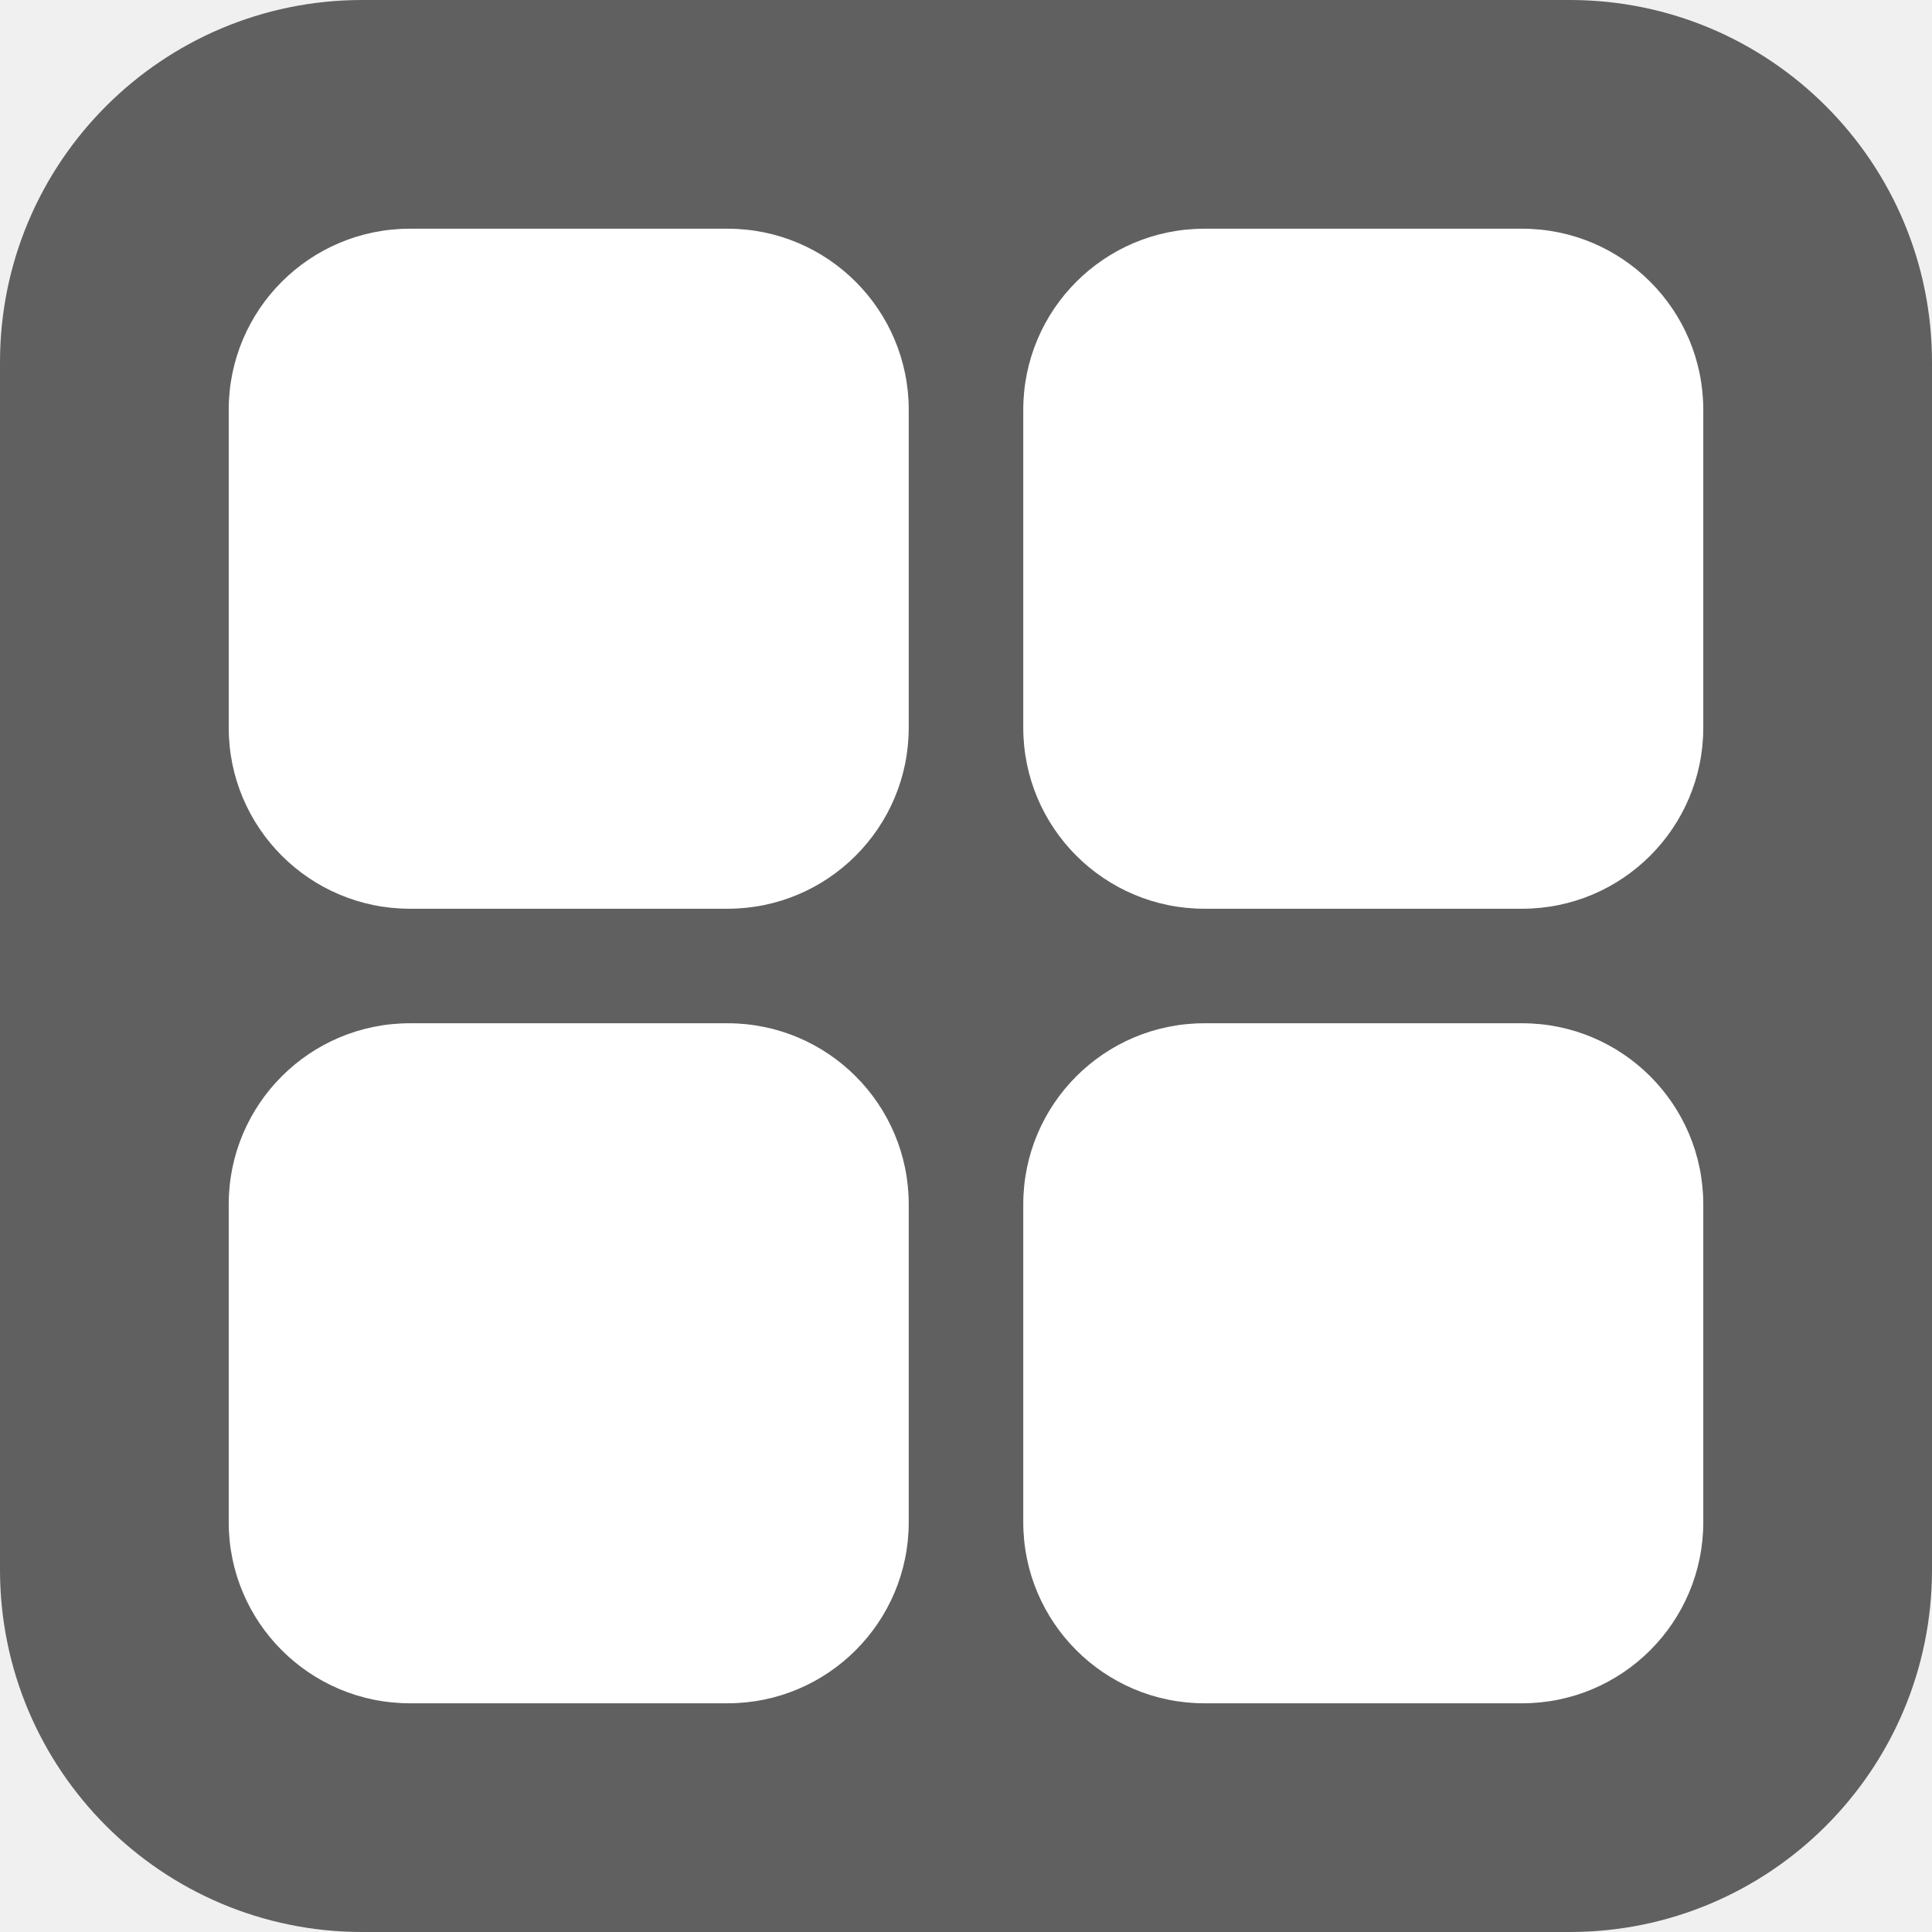
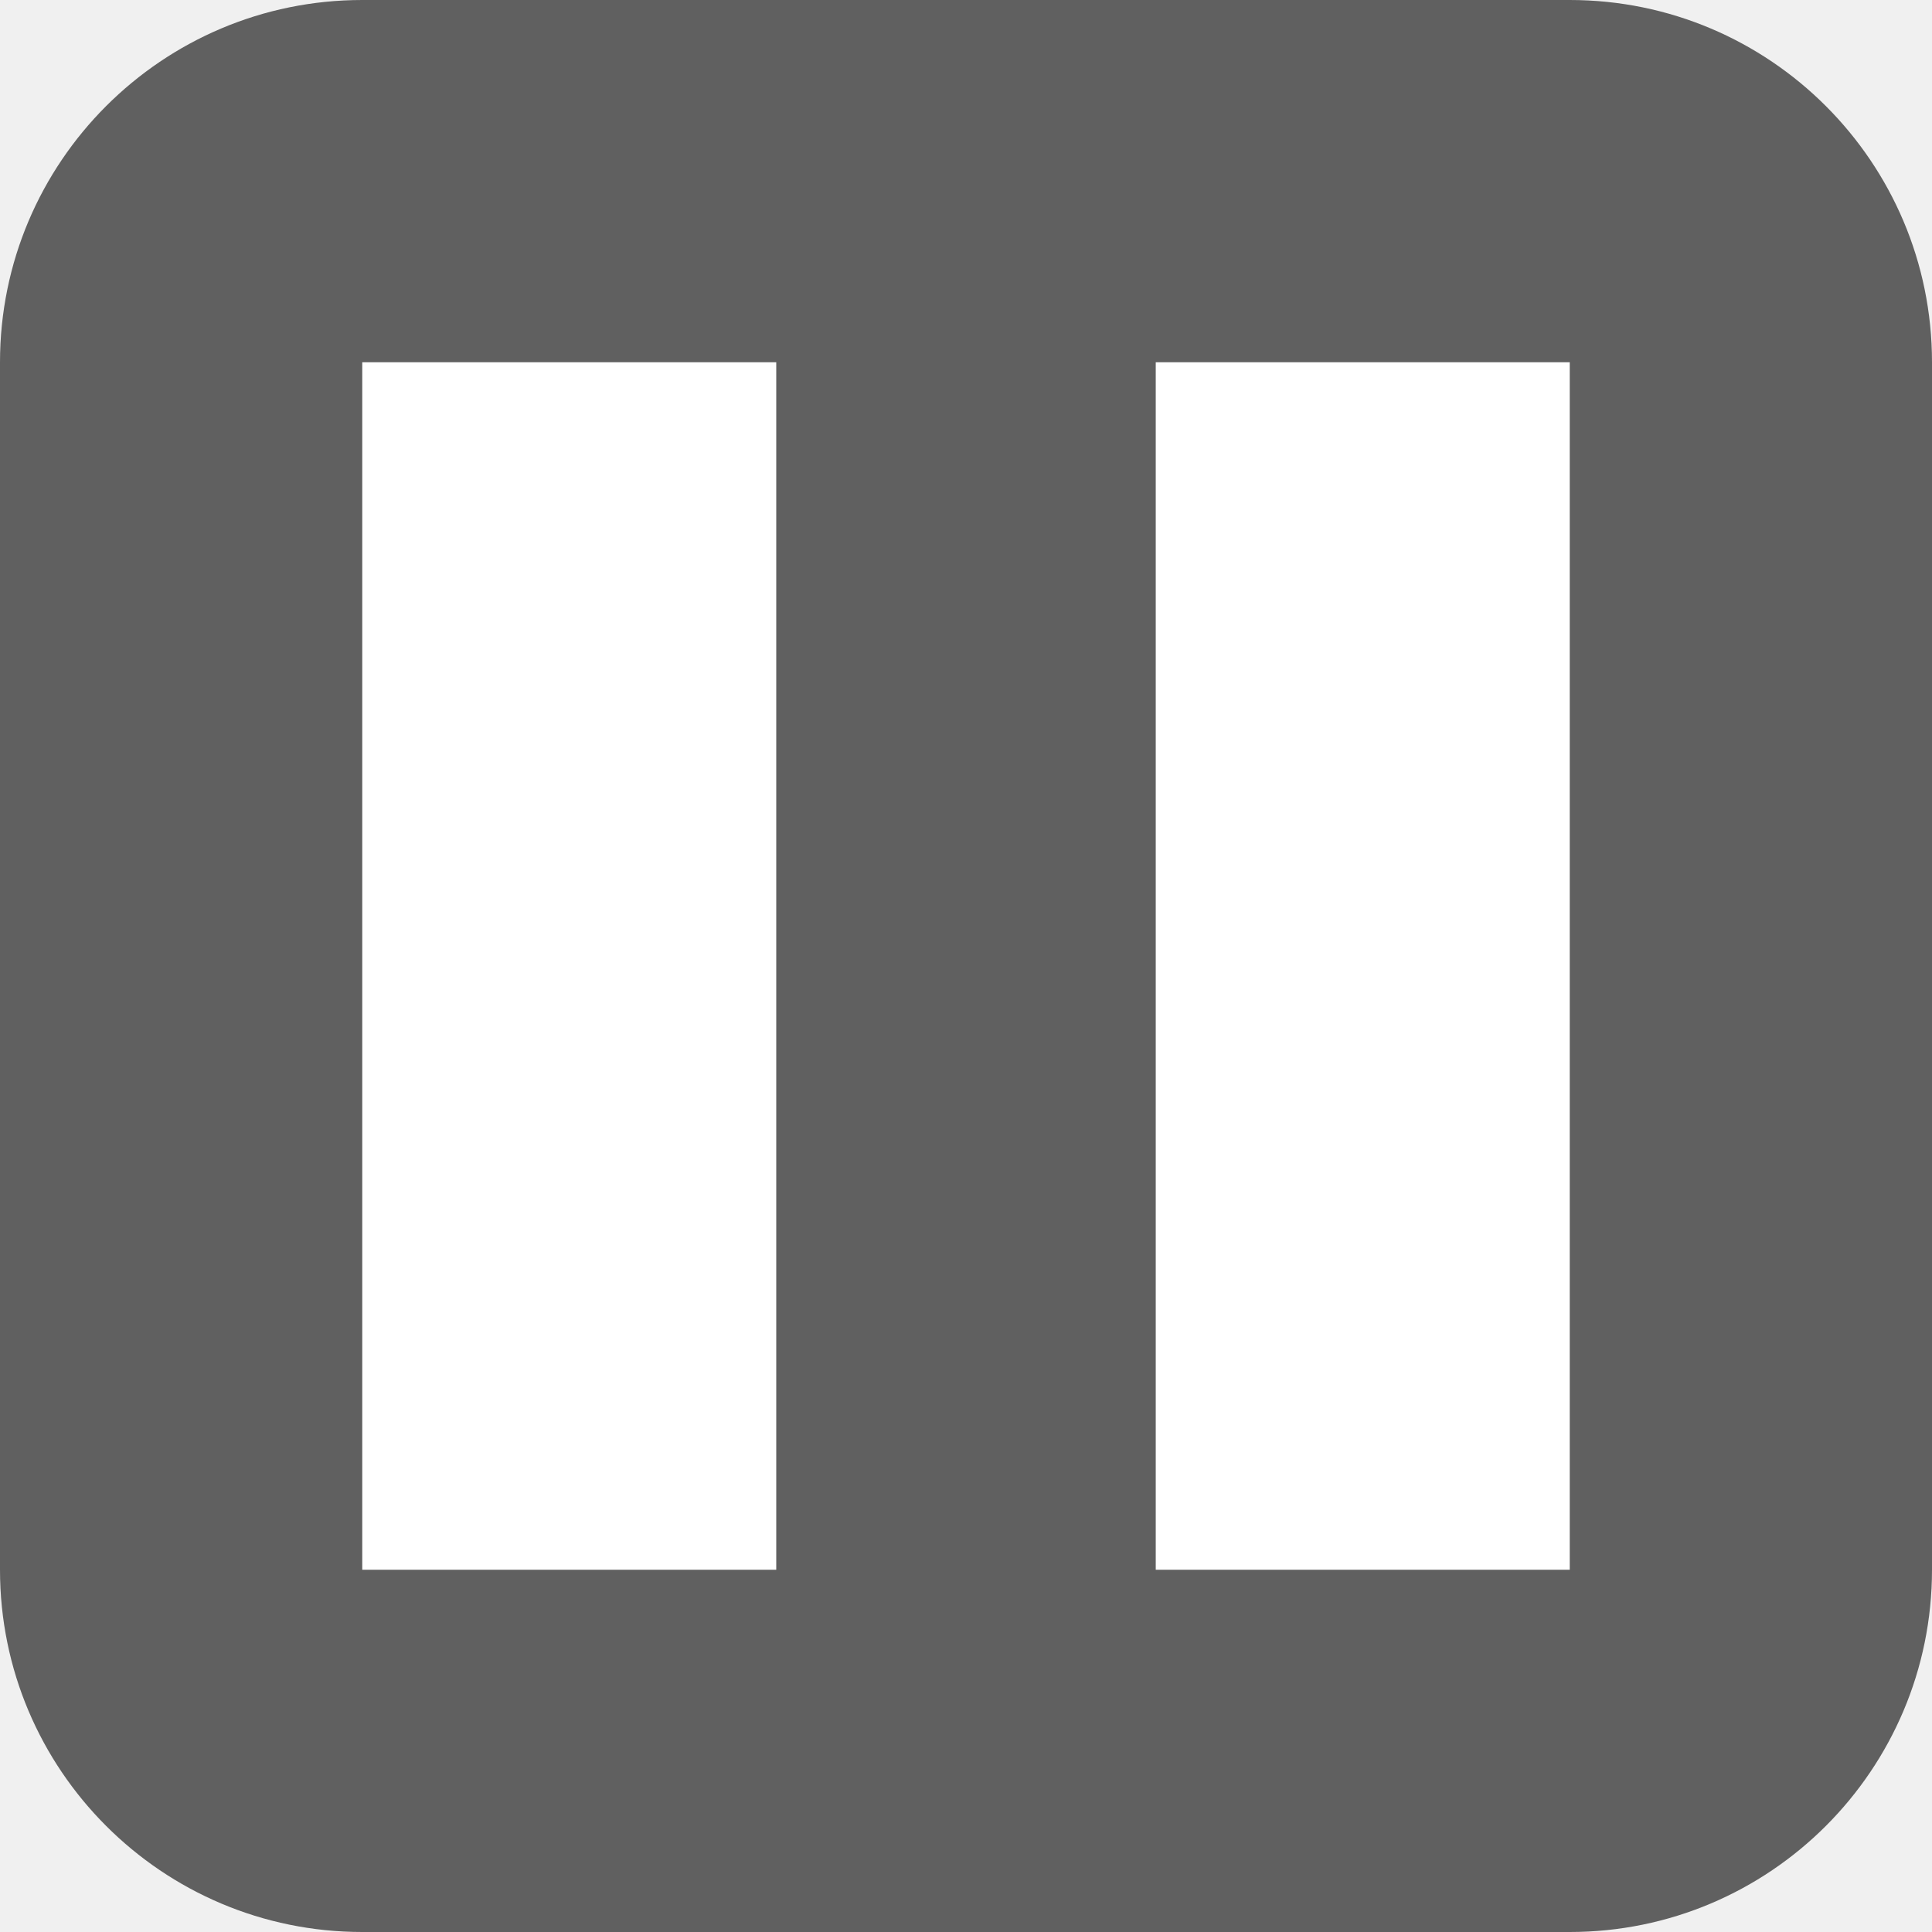
- <svg xmlns="http://www.w3.org/2000/svg" id="svg8" version="1.1" viewBox="0 0 84.667 84.667" height="320" width="320">
+ <svg xmlns="http://www.w3.org/2000/svg" width="320" height="320" viewBox="0 0 84.667 84.667" version="1.1" id="svg8">
  <defs id="defs2" />
  <g id="layer1">
-     <rect ry="15.875" y="0" x="0" height="84.667" width="84.667" id="rect837" style="opacity:1;fill:#000000;fill-opacity:0.601;stroke-width:0.159" />
-     <rect ry="7.938" y="10.023" x="10.023" height="29.801" width="29.801" id="rect869" style="opacity:1;fill:#ffffff;fill-opacity:1;stroke-width:0.159" />
-     <rect style="opacity:1;fill:#ffffff;fill-opacity:1;stroke-width:0.159" id="rect869-2" width="29.801" height="29.801" x="44.843" y="10.023" ry="7.938" />
-     <rect ry="7.938" y="44.843" x="44.843" height="29.801" width="29.801" id="rect869-2-0" style="opacity:1;fill:#ffffff;fill-opacity:1;stroke-width:0.159" />
-     <rect style="opacity:1;fill:#ffffff;fill-opacity:1;stroke-width:0.159" id="rect869-2-0-3" width="29.801" height="29.801" x="10.023" y="44.843" ry="7.938" />
+     <rect style="opacity:1;fill:#000000;fill-opacity:0.601;stroke-width:0.159" id="rect837" width="84.667" height="84.667" x="0" y="0" ry="15.875" />
+     <g style="fill:#000000" transform="translate(-185.2083,-93.36012)" id="g847">
+       <rect ry="7.938" y="10.023" x="10.023" height="29.801" width="29.801" id="rect869" style="opacity:1;fill:#000000;fill-opacity:1;stroke-width:0.159" />
+       <rect style="opacity:1;fill:#000000;fill-opacity:1;stroke-width:0.159" id="rect869-2" width="29.801" height="29.801" x="44.843" y="10.023" ry="7.938" />
+       <rect ry="7.938" y="44.843" x="44.843" height="29.801" width="29.801" id="rect869-2-0" style="opacity:1;fill:#000000;fill-opacity:1;stroke-width:0.159" />
+       <rect style="opacity:1;fill:#000000;fill-opacity:1;stroke-width:0.159" id="rect869-2-0-3" width="29.801" height="29.801" x="10.023" y="44.843" ry="7.938" />
+     </g>
+     <path id="path859" d="m 121.141,-35.341 52.917,26.458 -52.917,26.458 z" style="fill:#ffffff;stroke:none;stroke-width:0.265px;stroke-linecap:butt;stroke-linejoin:miter;stroke-opacity:1" />
+     <rect y="15.875" x="15.875" height="52.917" width="18.143" id="rect865" style="fill:#ffffff;stroke:none;stroke-width:0.159" />
+     <rect style="fill:#ffffff;stroke:none;stroke-width:0.159" id="rect865-0" width="18.143" height="52.917" x="50.649" y="15.875" />
  </g>
</svg>
